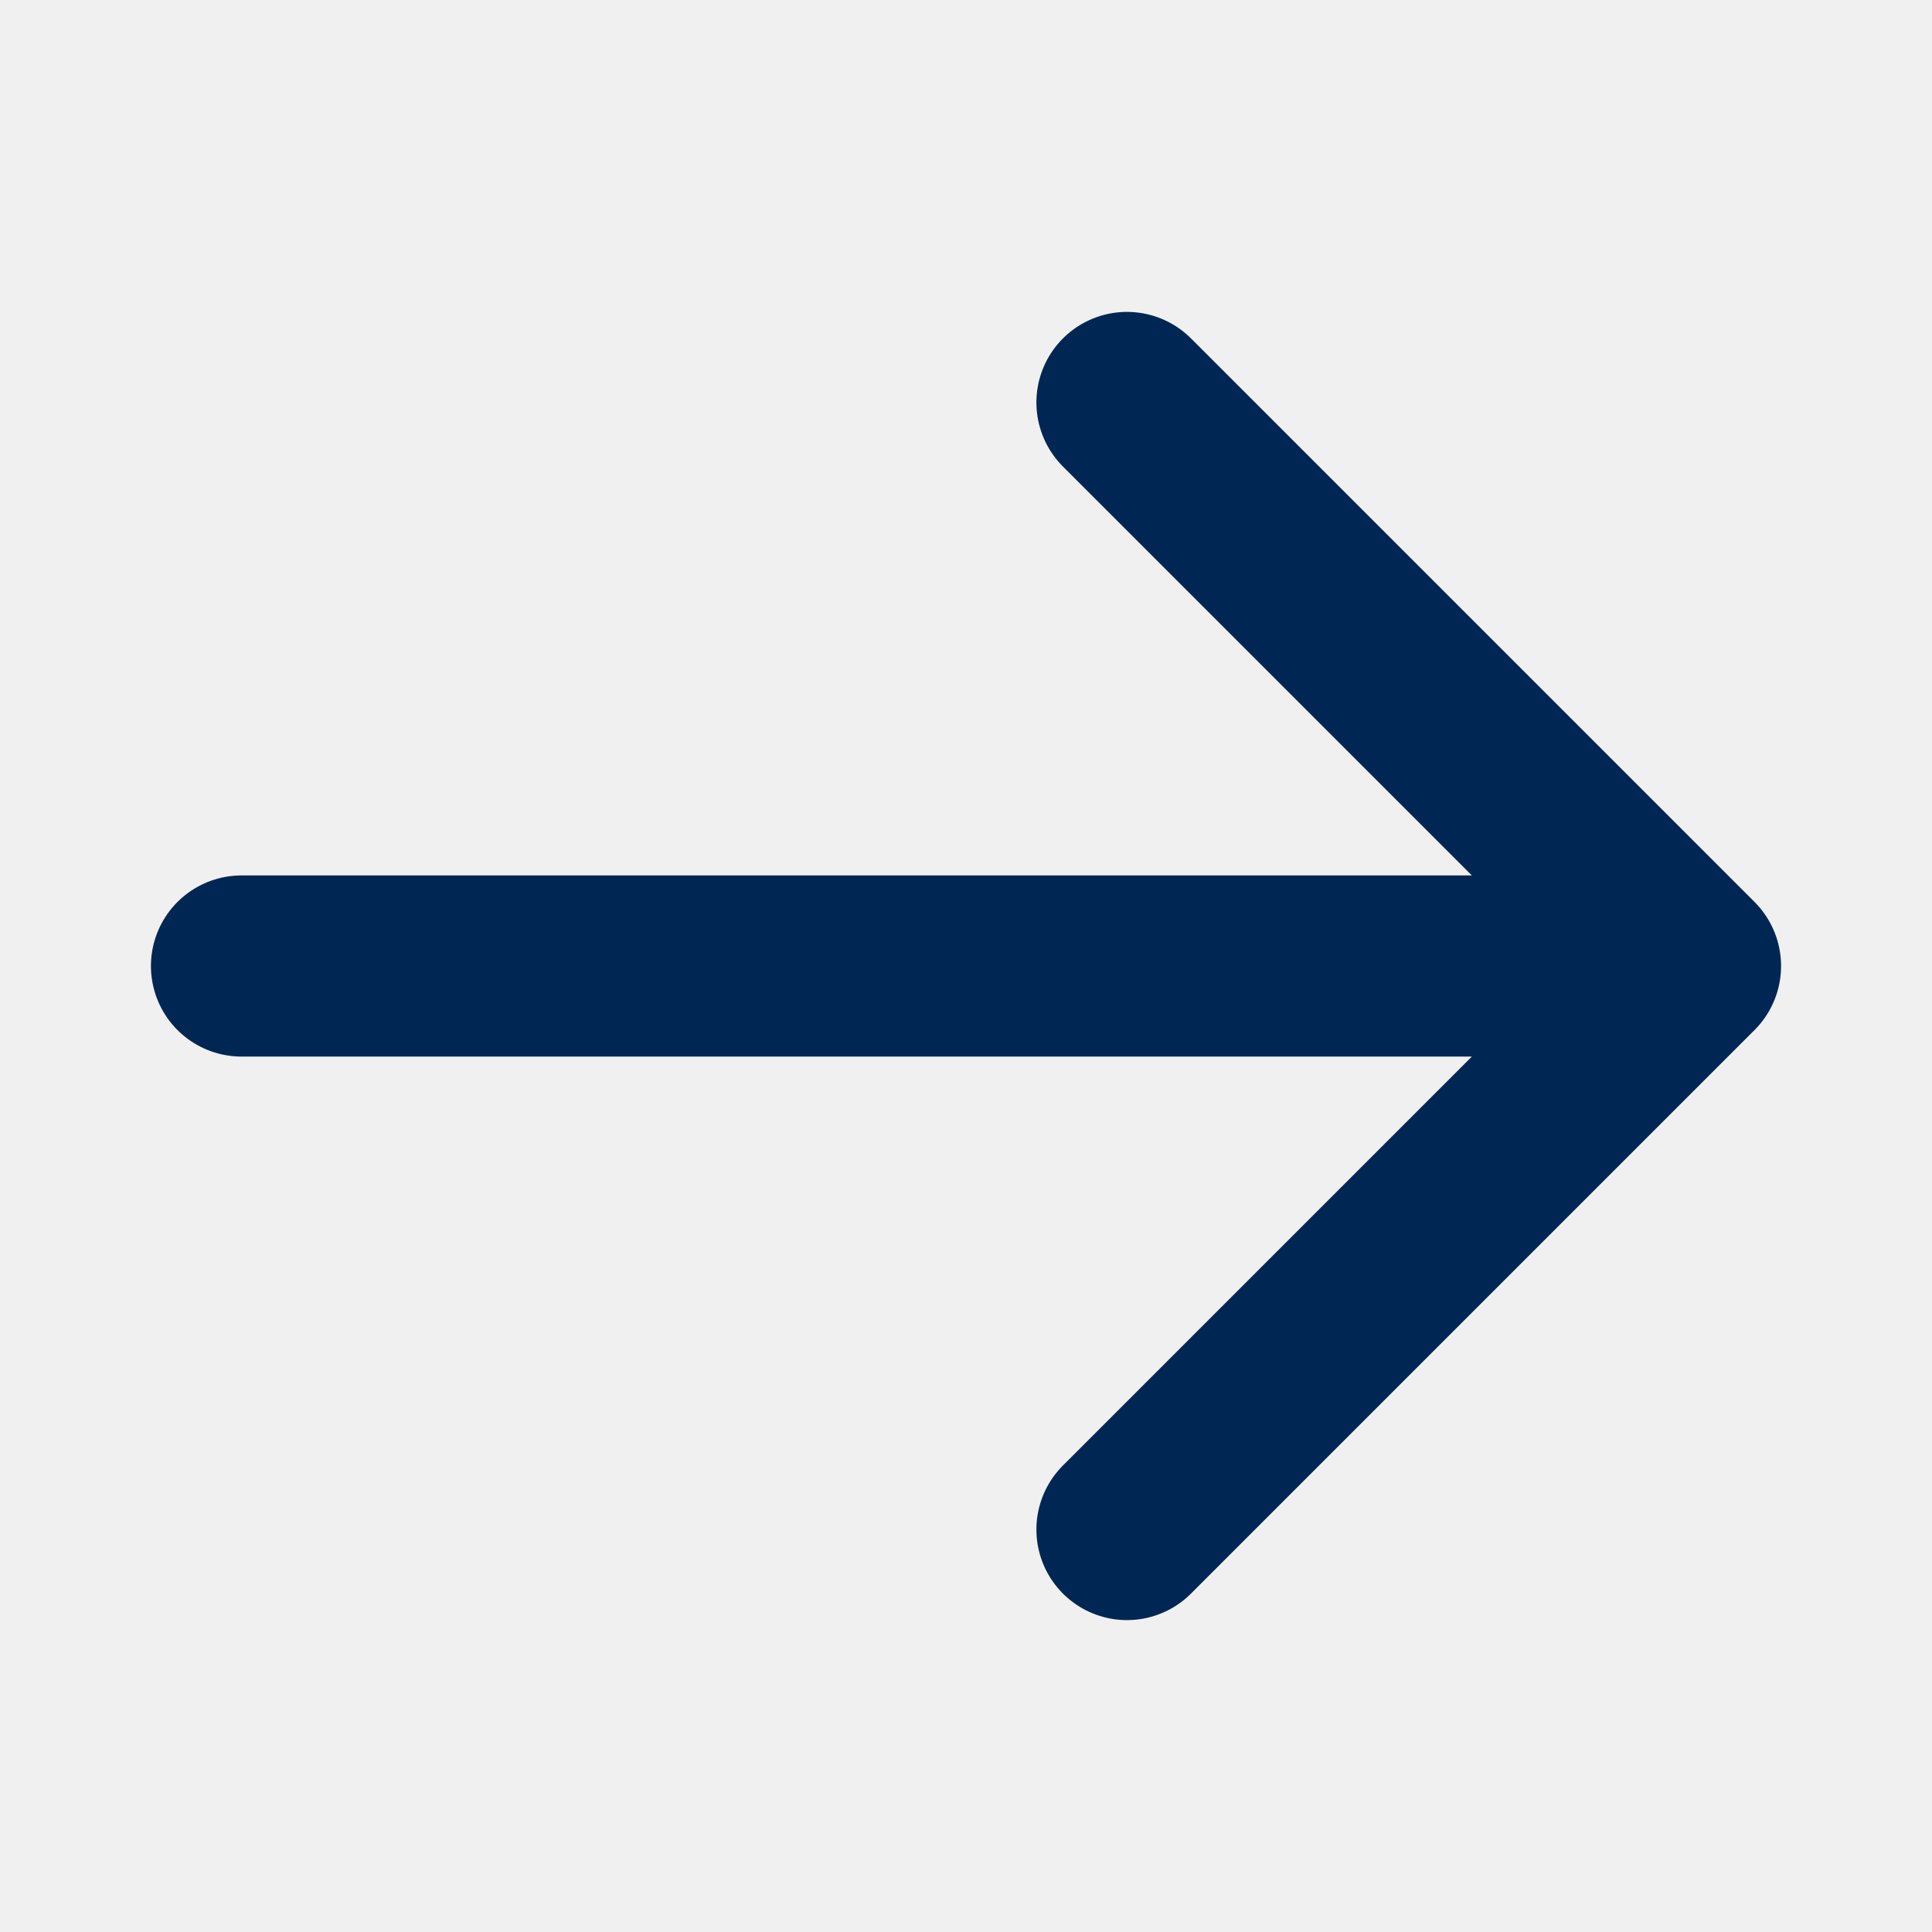
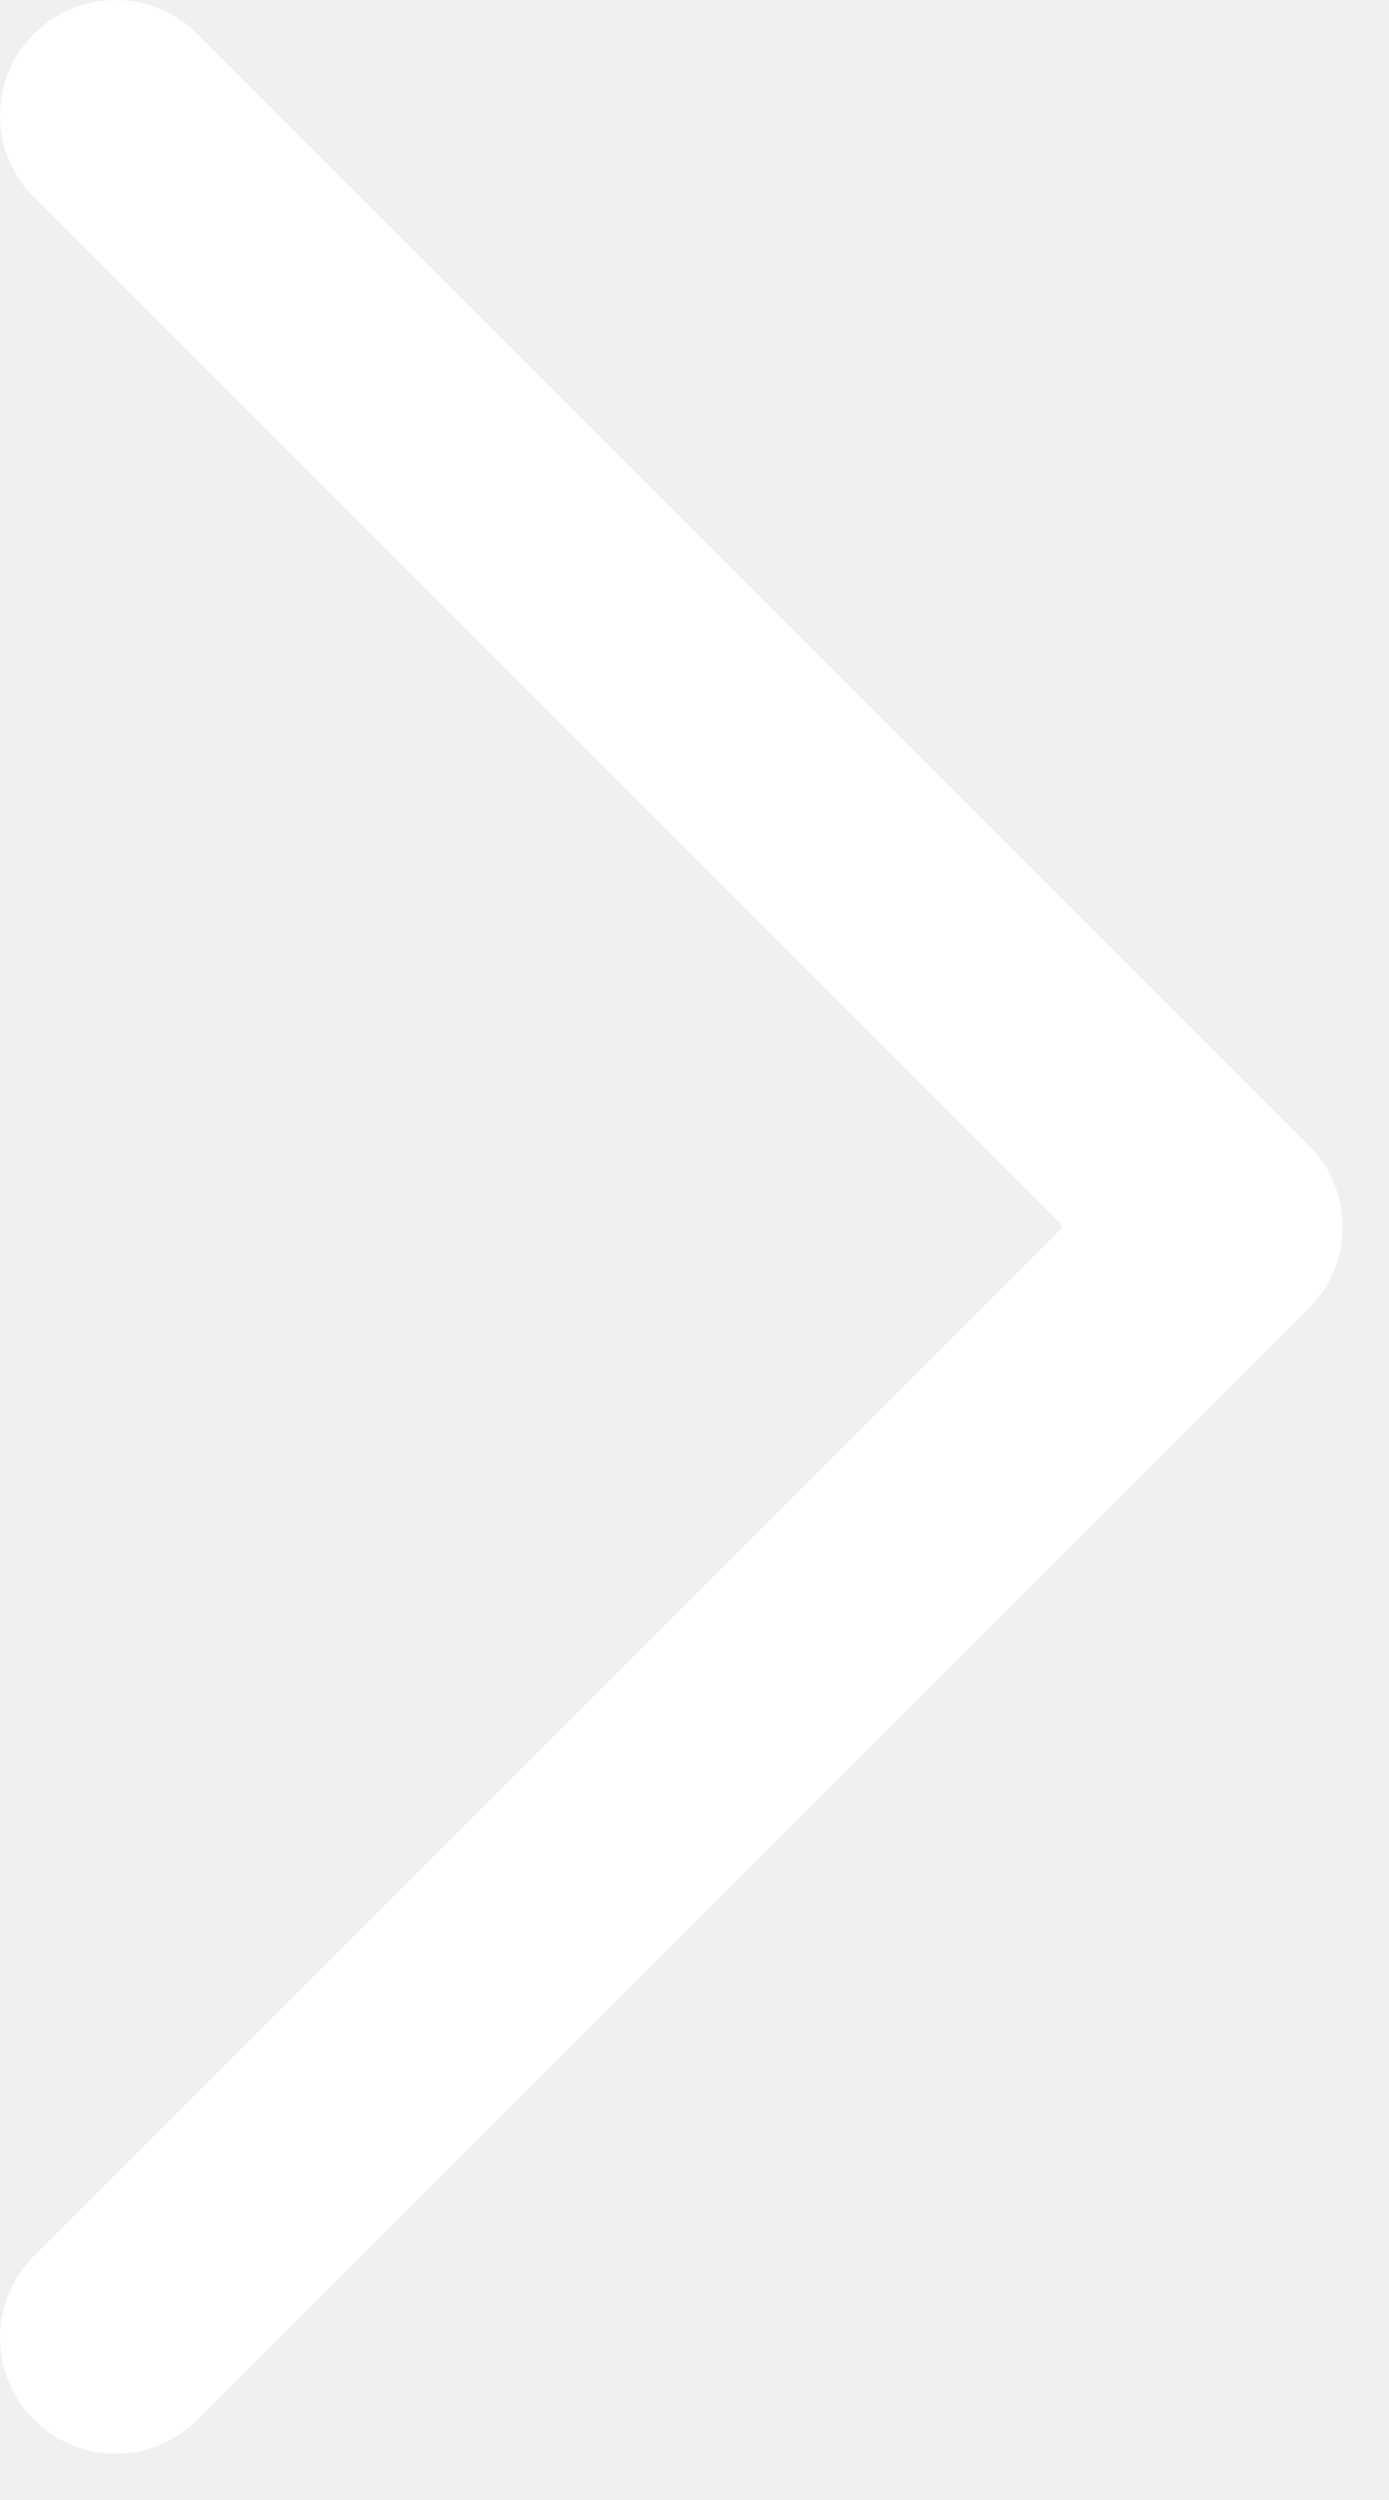
- <svg xmlns="http://www.w3.org/2000/svg" width="16" height="16" viewBox="0 0 16 16" fill="none">
-   <path d="M2 8H14M14 8L9.333 3.333M14 8L9.333 12.667" stroke="#002754" stroke-width="1.5" stroke-linecap="round" stroke-linejoin="round" />
+ <svg xmlns="http://www.w3.org/2000/svg" width="15" height="27" viewBox="0 0 15 27" fill="none">
+   <path d="M1.25 25.25L13.25 13.25L1.25 1.25" stroke="white" stroke-width="2.5" stroke-linecap="round" stroke-linejoin="round" />
</svg>
